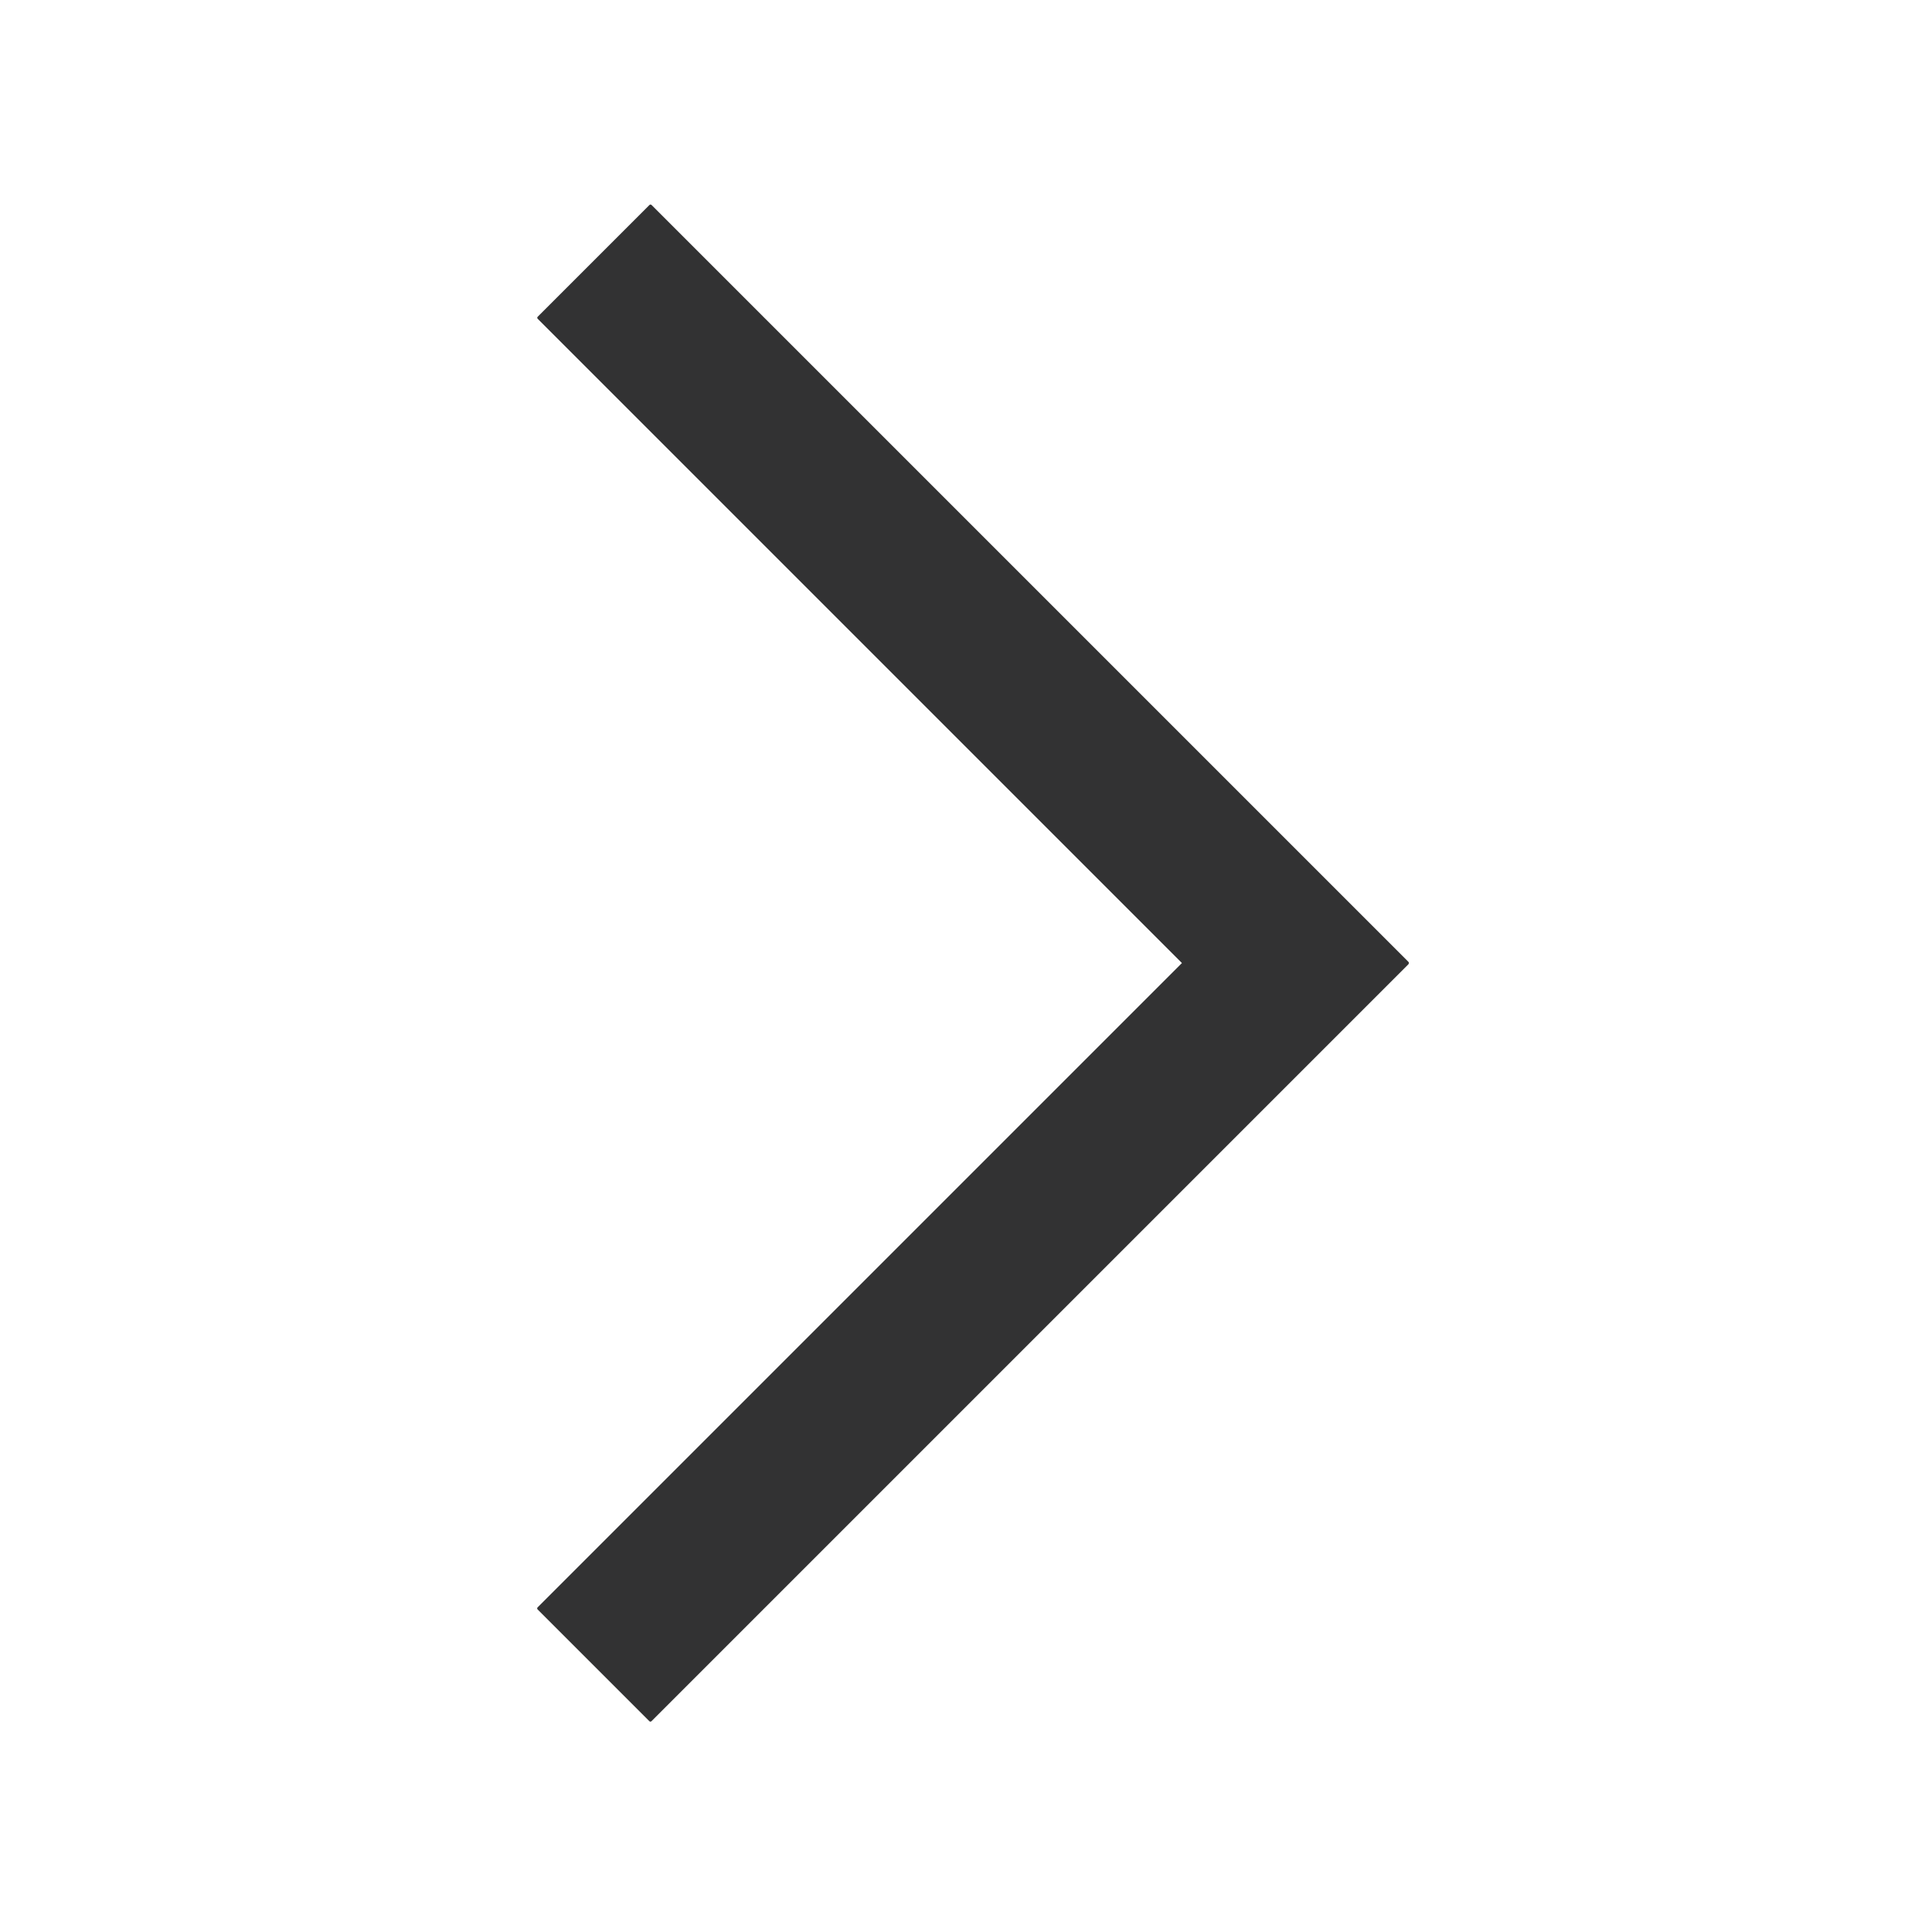
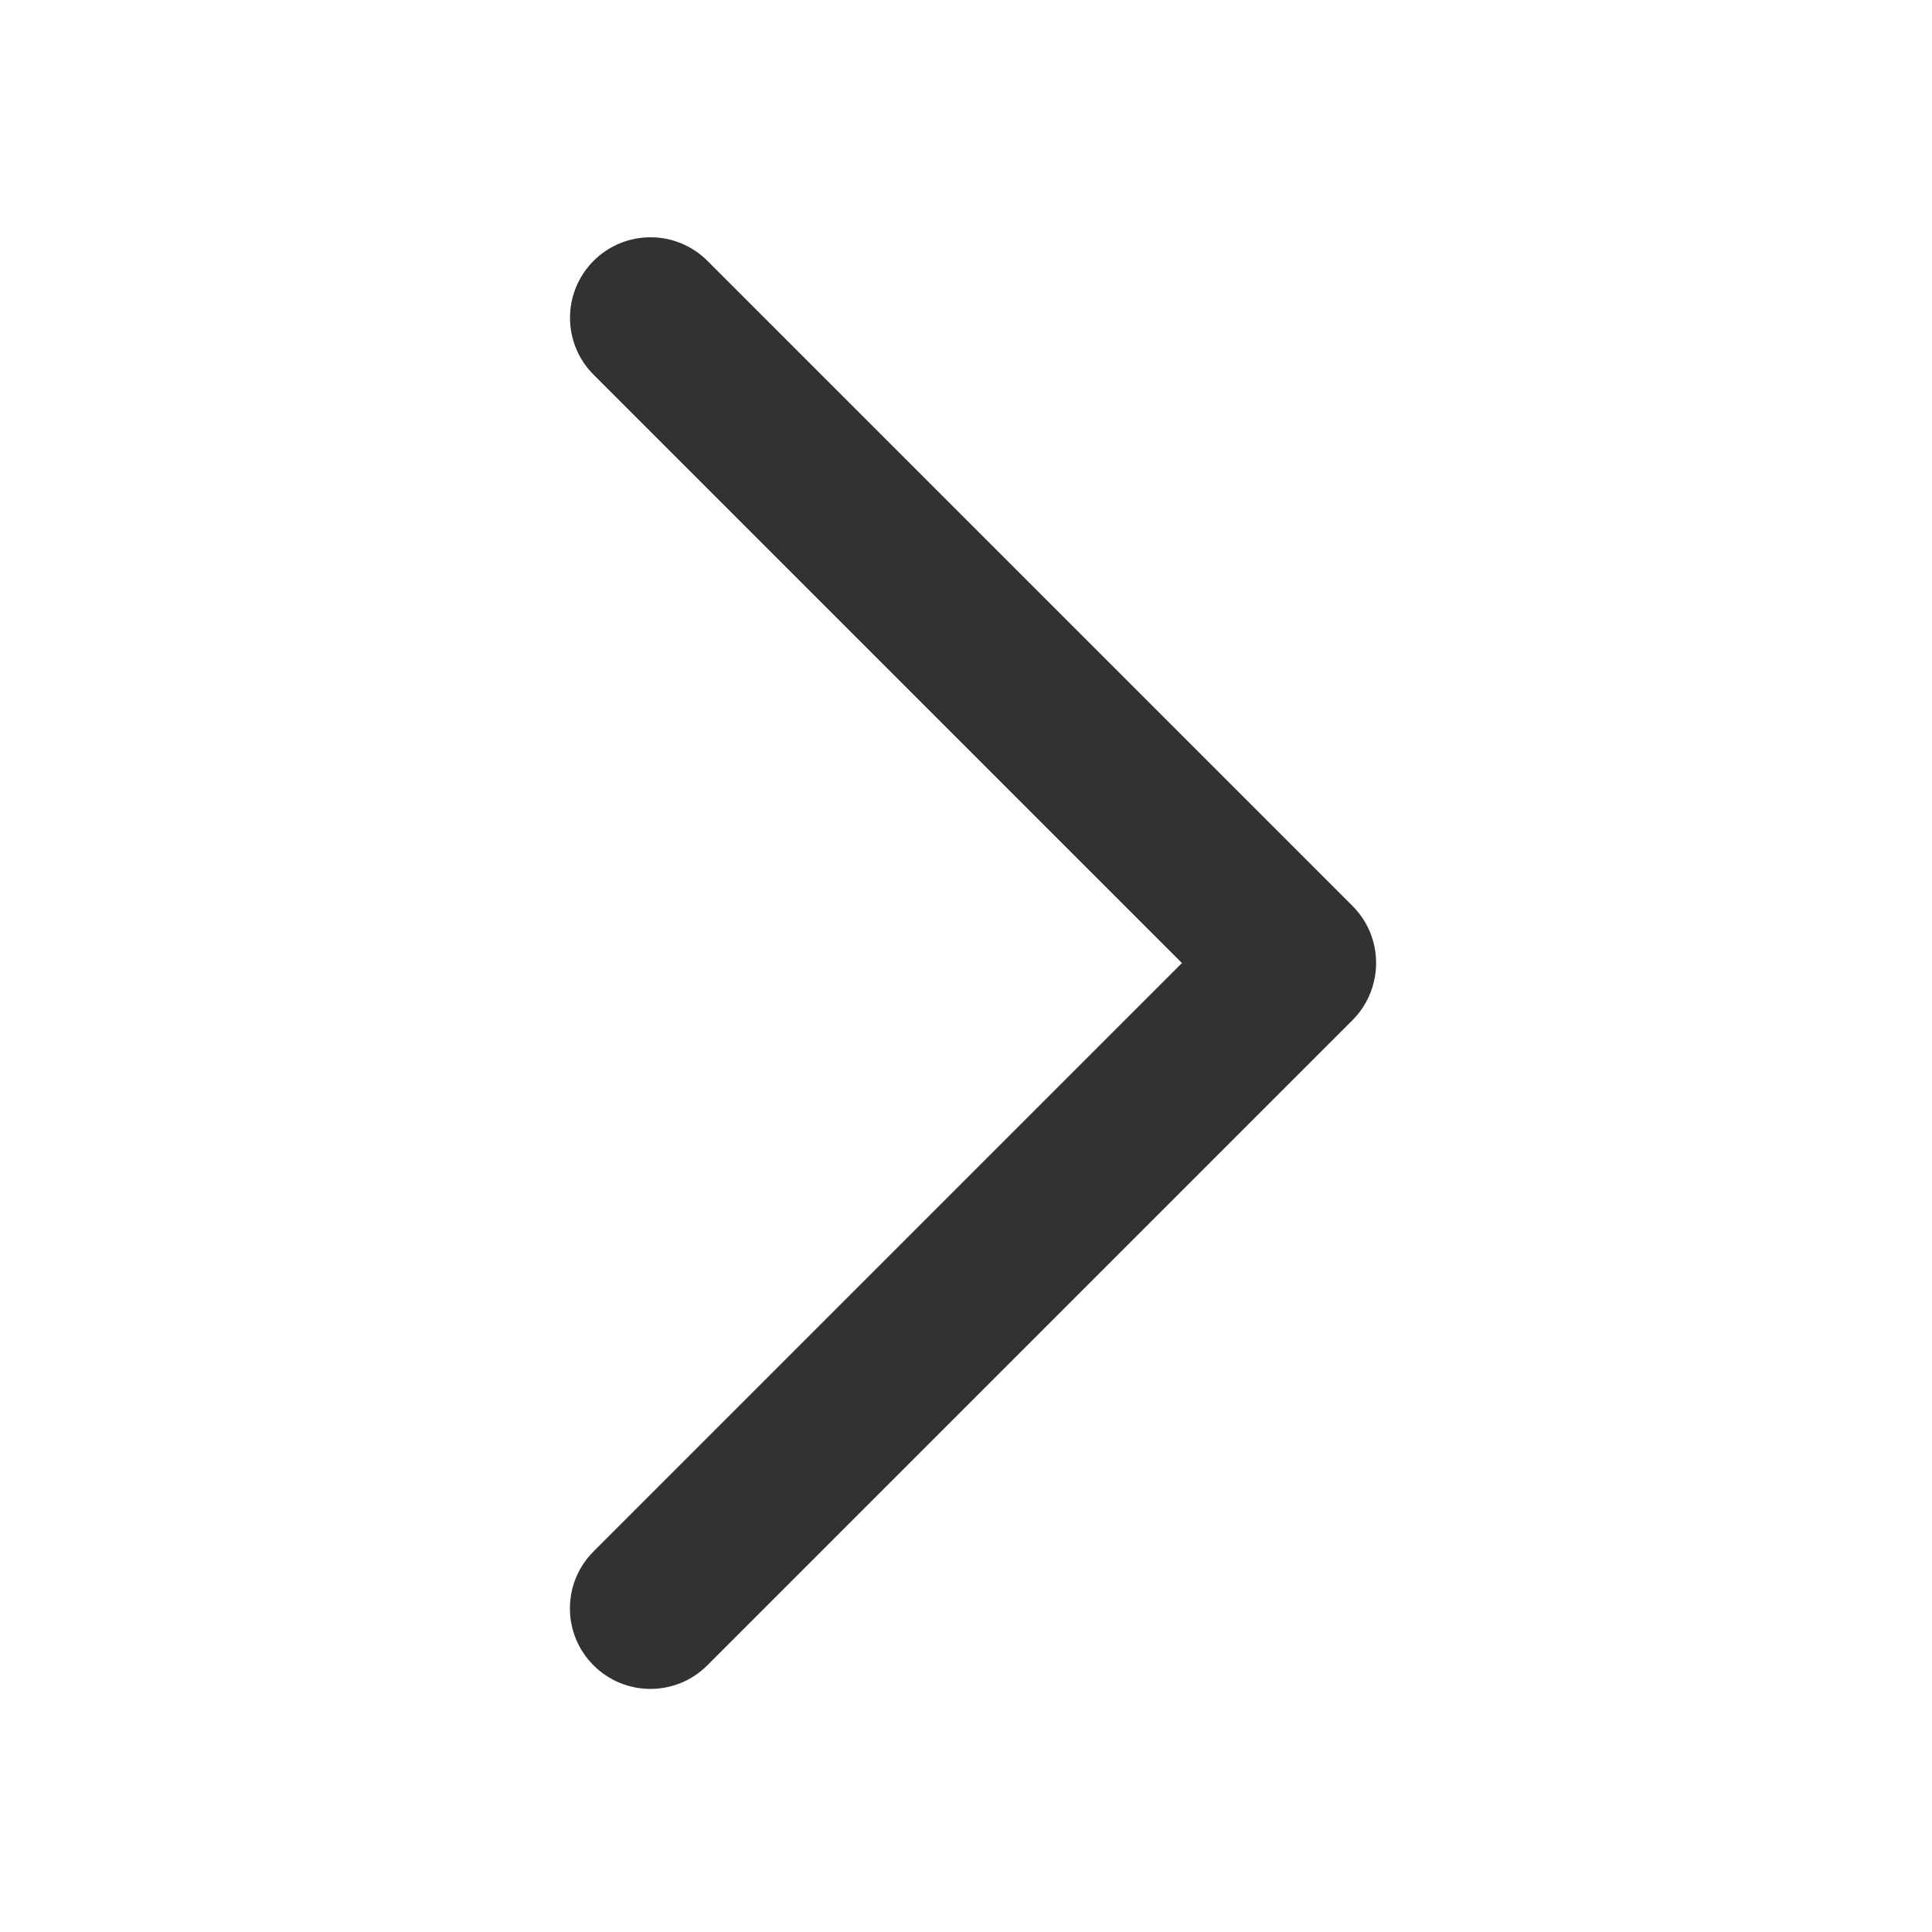
<svg xmlns="http://www.w3.org/2000/svg" width="1000" height="1000">
-   <path d="M729.18 498.664a.747.747 0 0 1-.217.462L337.186 890.902a.75.75 0 0 1-1.06 0l-57.865-57.864a.75.75 0 0 1 0-1.061L611.767 498.47 278.308 165.011a.75.75 0 0 1 0-1.06l57.865-57.865a.75.75 0 0 1 1.06 0L729.01 497.862a.75.75 0 0 1 .17.802z" fill="#323233" fill-rule="evenodd" />
+   <path d="M711.156 508.035a41.472 41.472 0 0 1-11.126 20.023L366.12 861.97c-16.272 16.272-42.654 16.272-58.926 0s-16.272-42.654 0-58.926L611.767 498.47 307.241 193.944c-16.272-16.272-16.272-42.654 0-58.926 16.271-16.272 42.653-16.272 58.925 0L700.078 468.93c10.606 10.606 14.299 25.508 11.078 39.105z" fill="#323233" fill-rule="evenodd" />
</svg>
